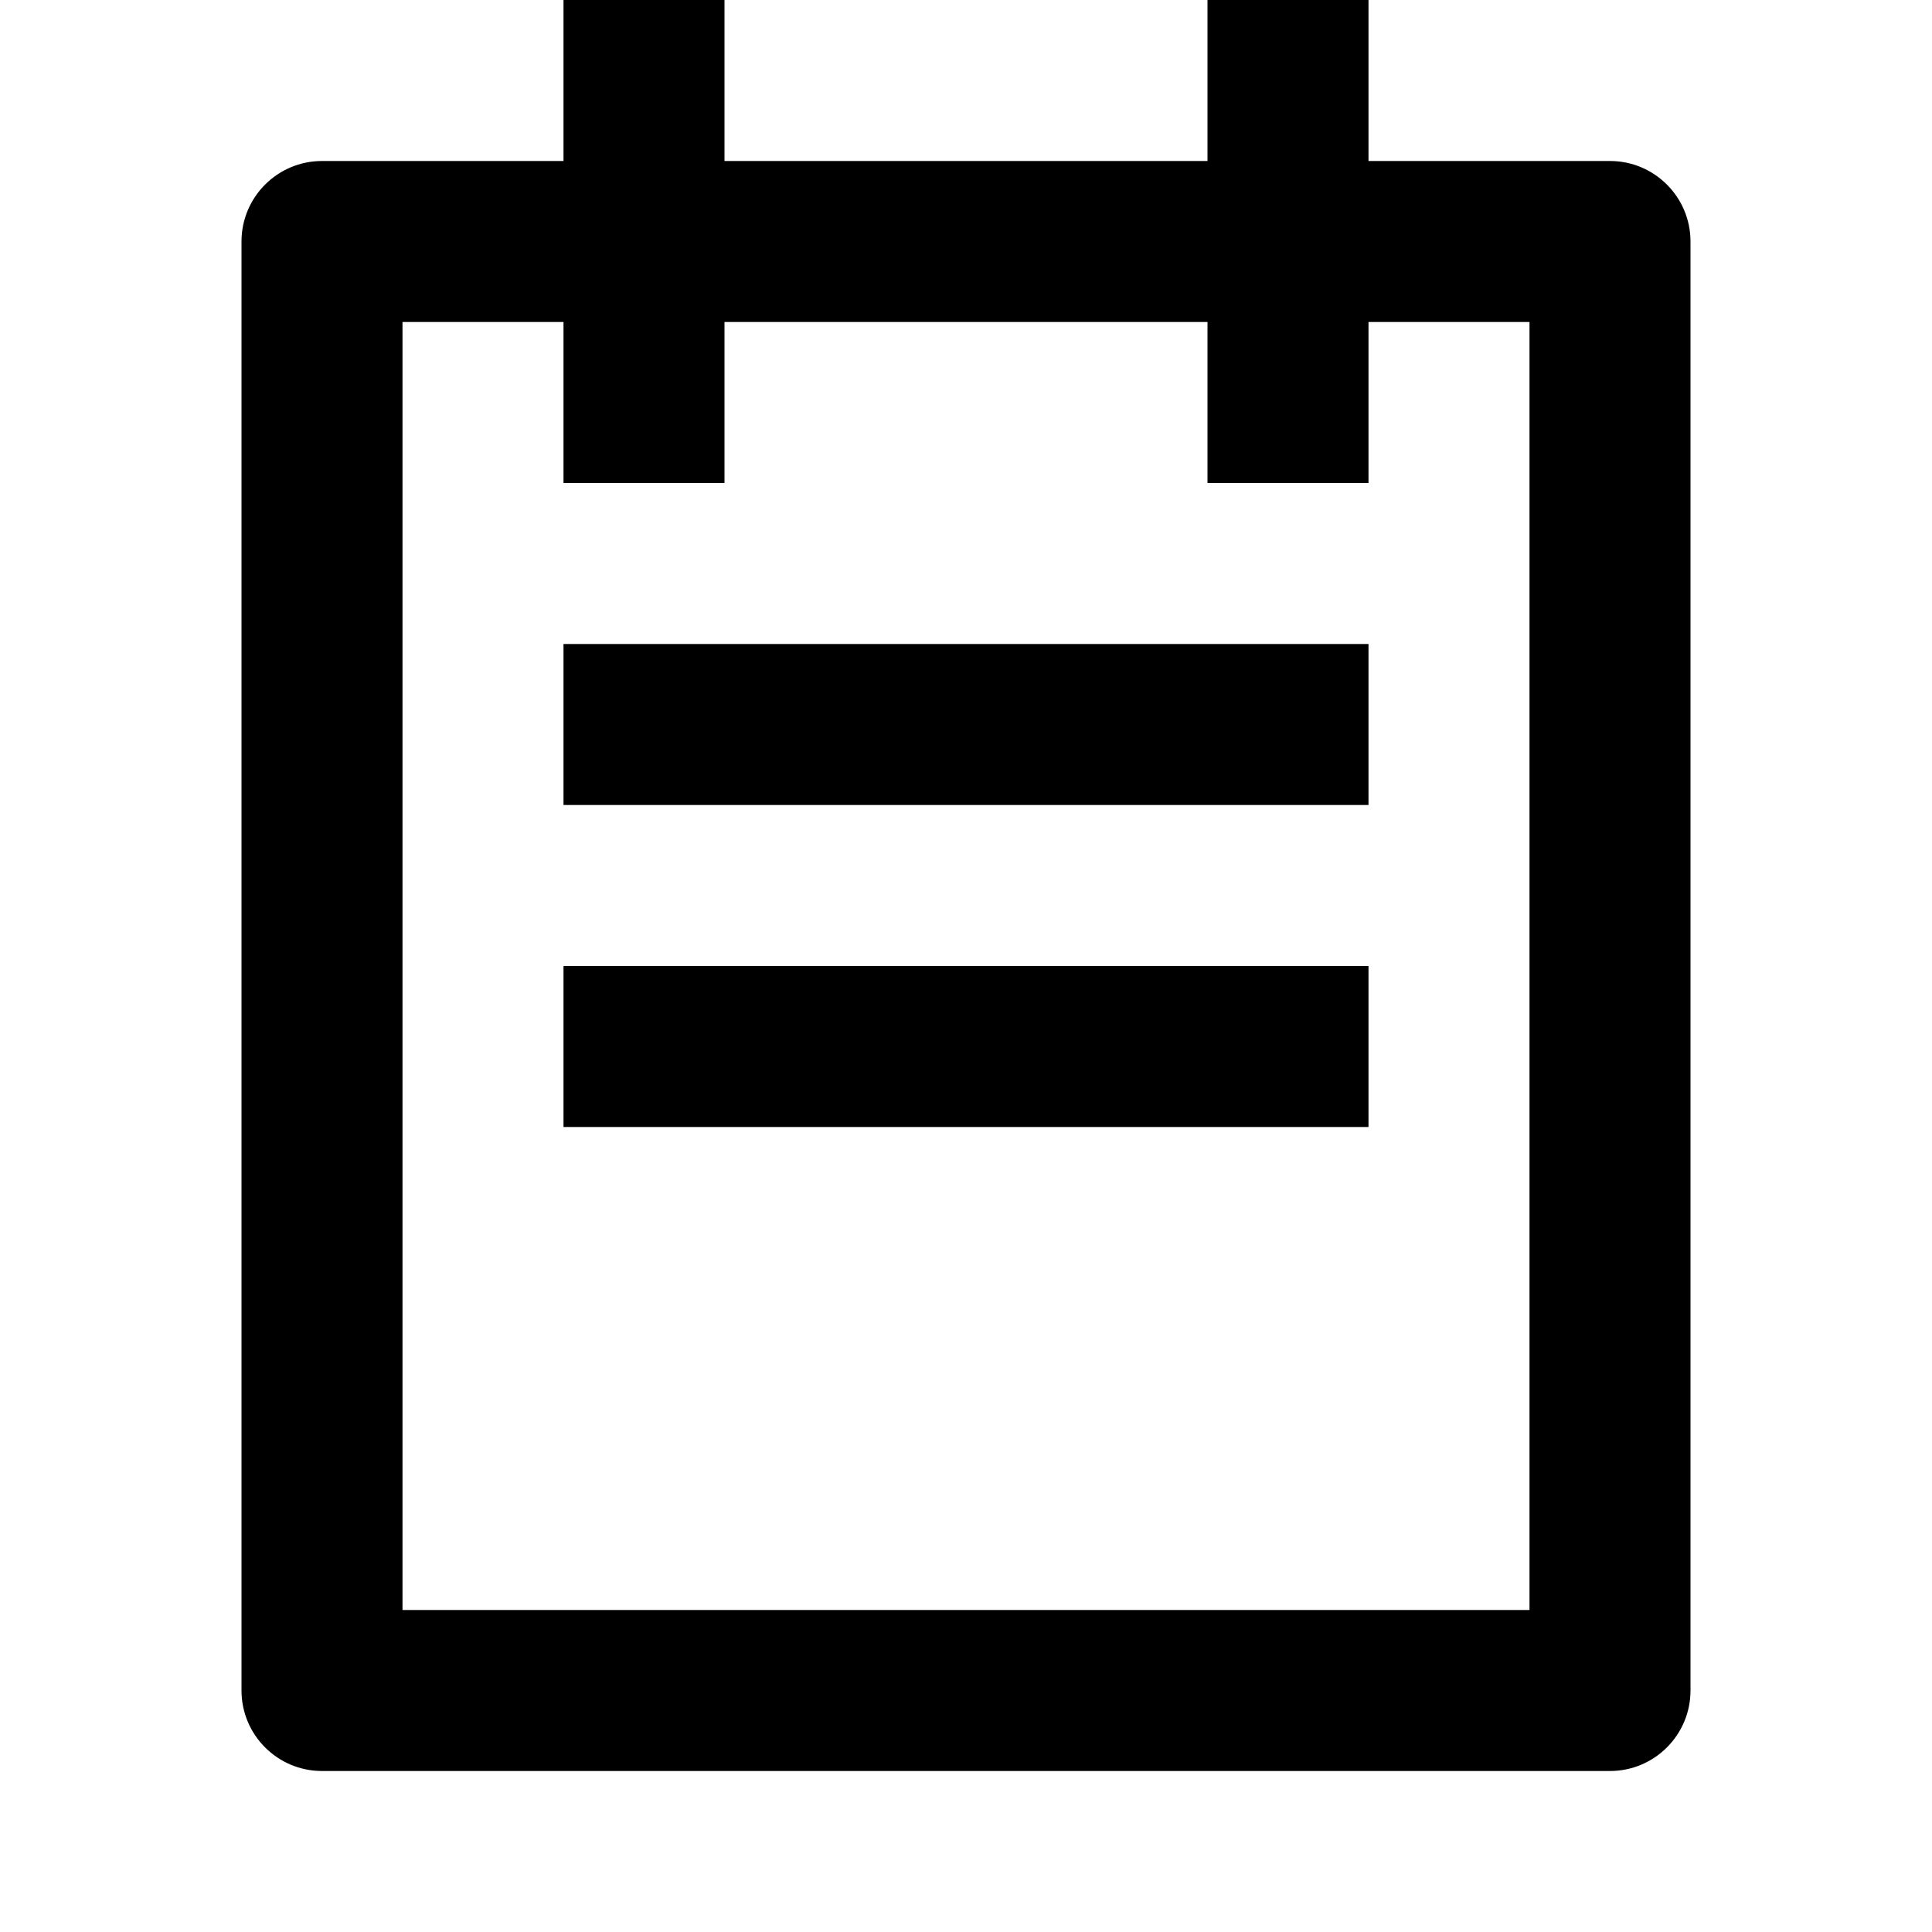
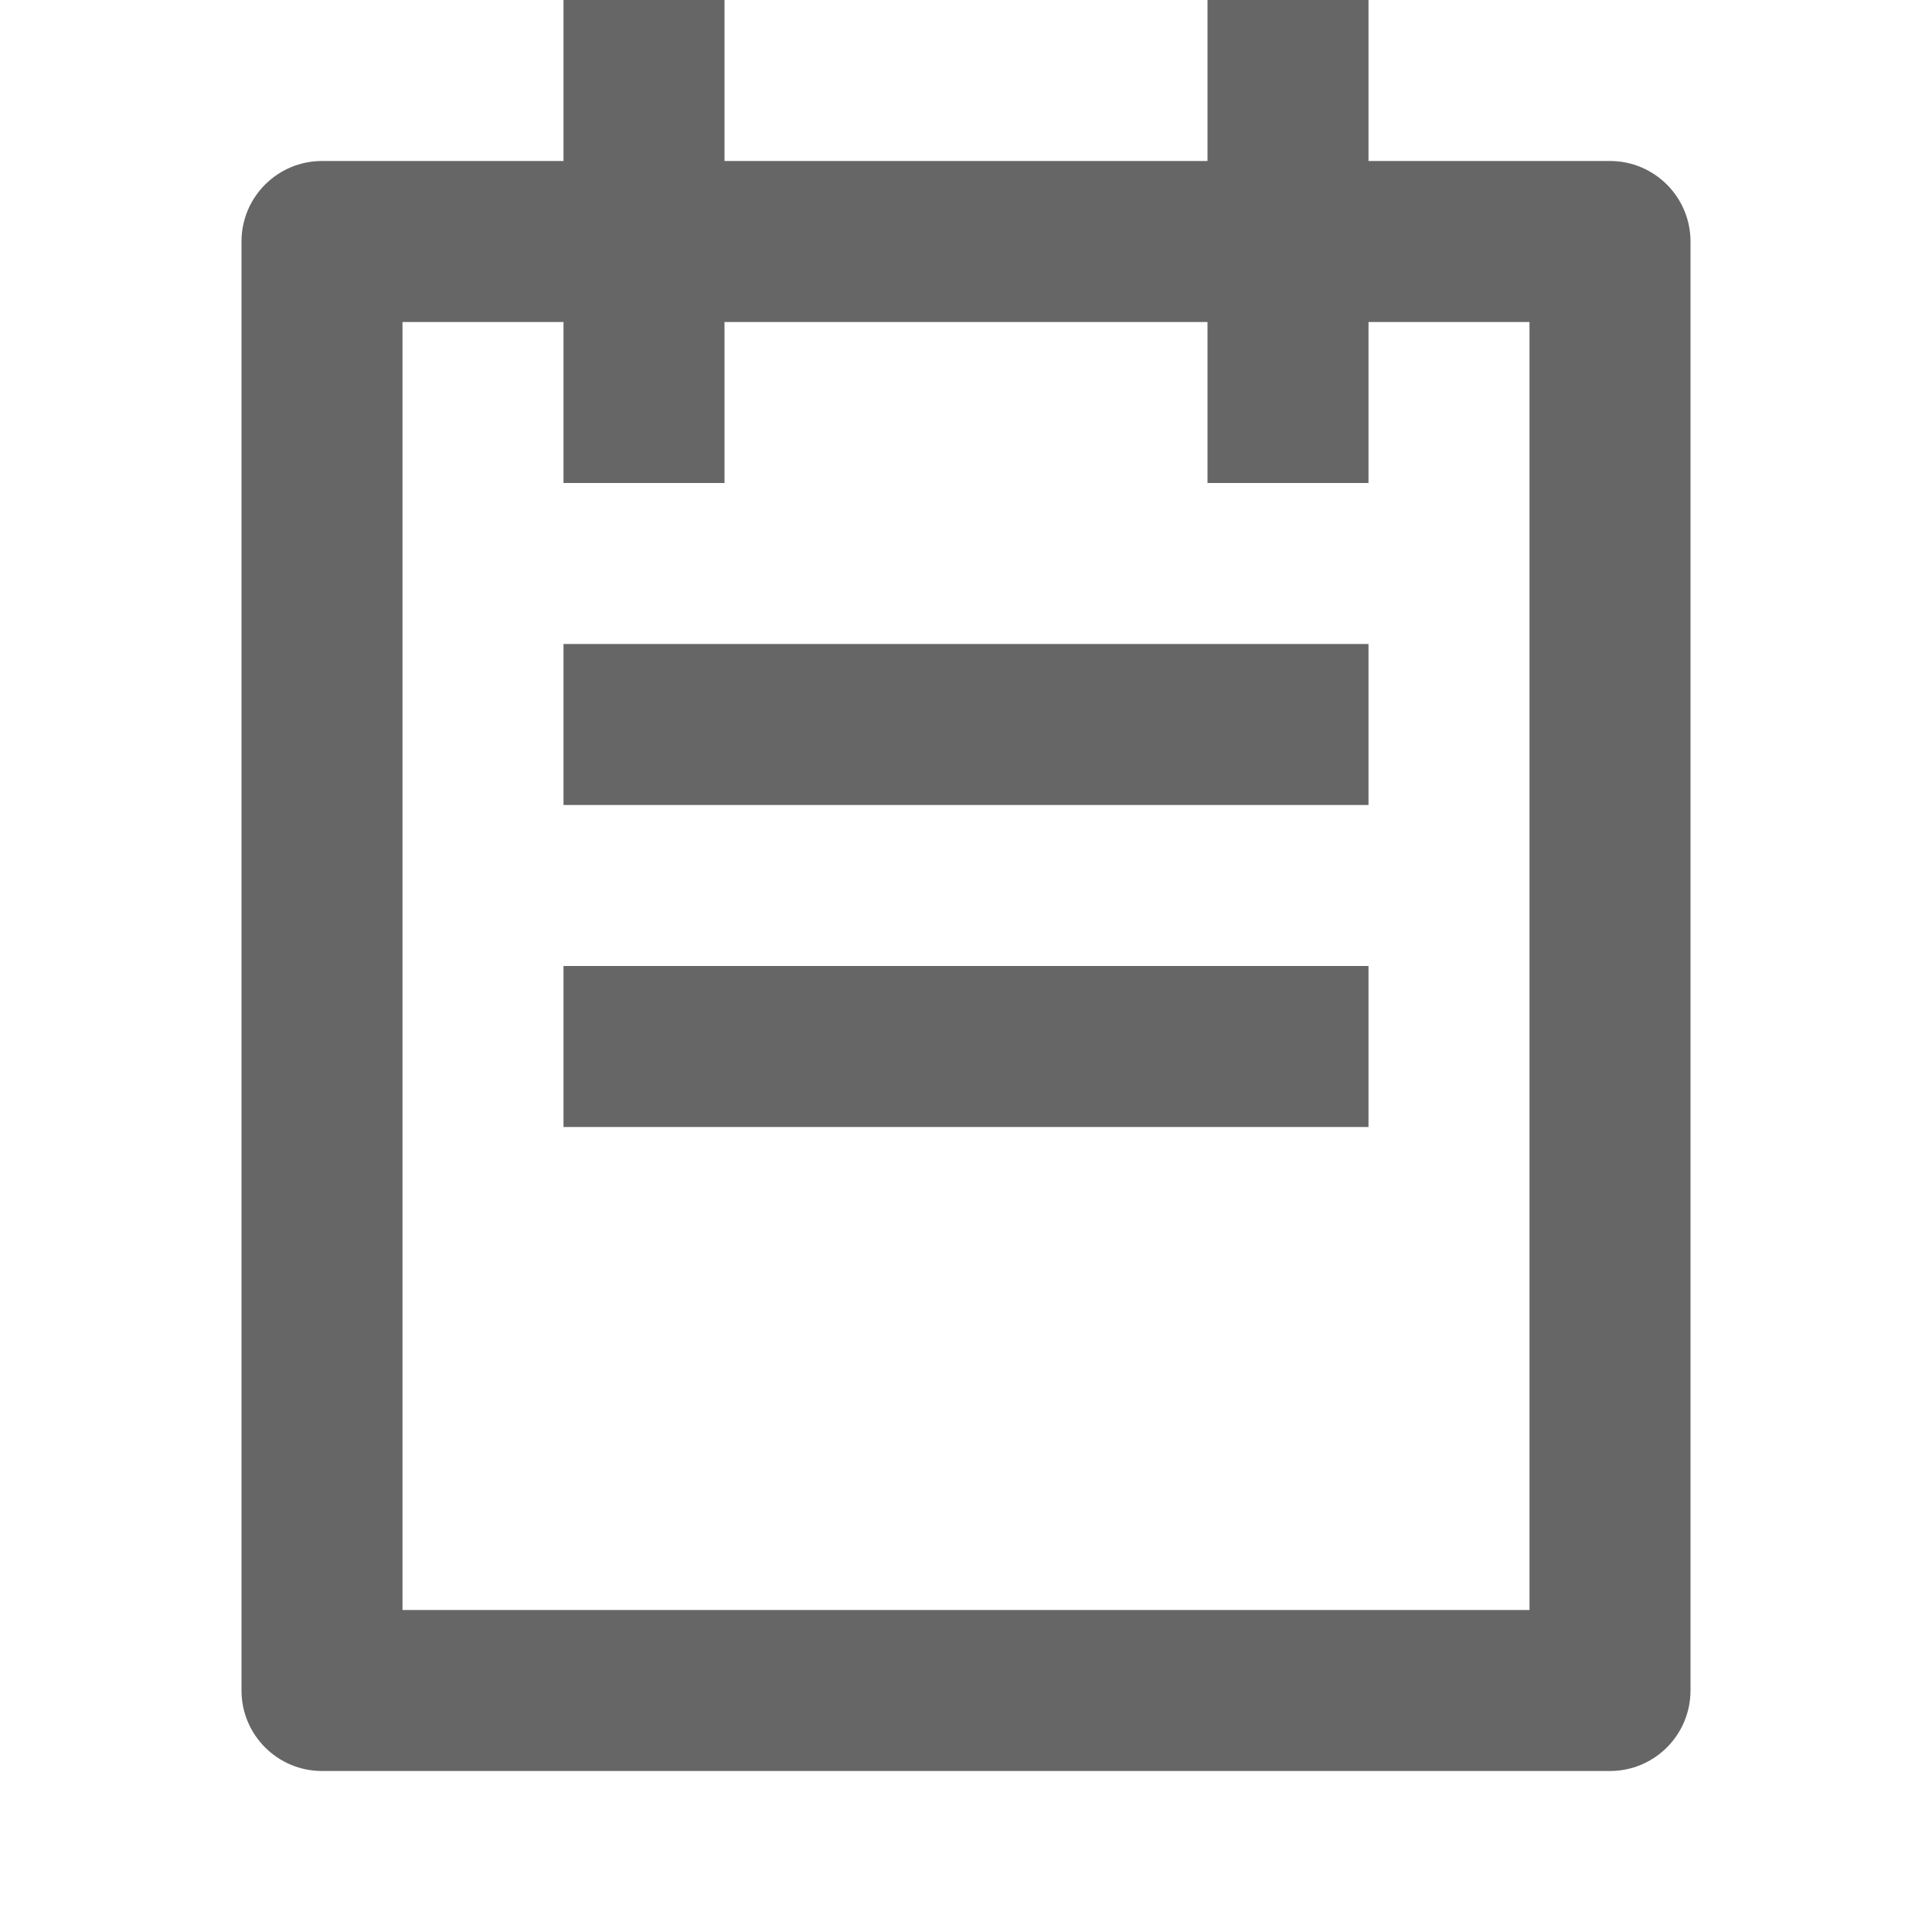
- <svg xmlns="http://www.w3.org/2000/svg" viewBox="0 0 24 24" fill="currentColor">
+ <svg xmlns="http://www.w3.org/2000/svg" viewBox="0 0 24 24" fill="#666">
  <path d="M17 2H20C20.552 2 21 2.448 21 3V21C21 21.552 20.552 22 20 22H4C3.448 22 3 21.552 3 21V3C3 2.448 3.448 2 4 2H7V0H9V2H15V0H17V2ZM17 4V6H15V4H9V6H7V4H5V20H19V4H17ZM7 8H17V10H7V8ZM7 12H17V14H7V12Z" />
</svg>
